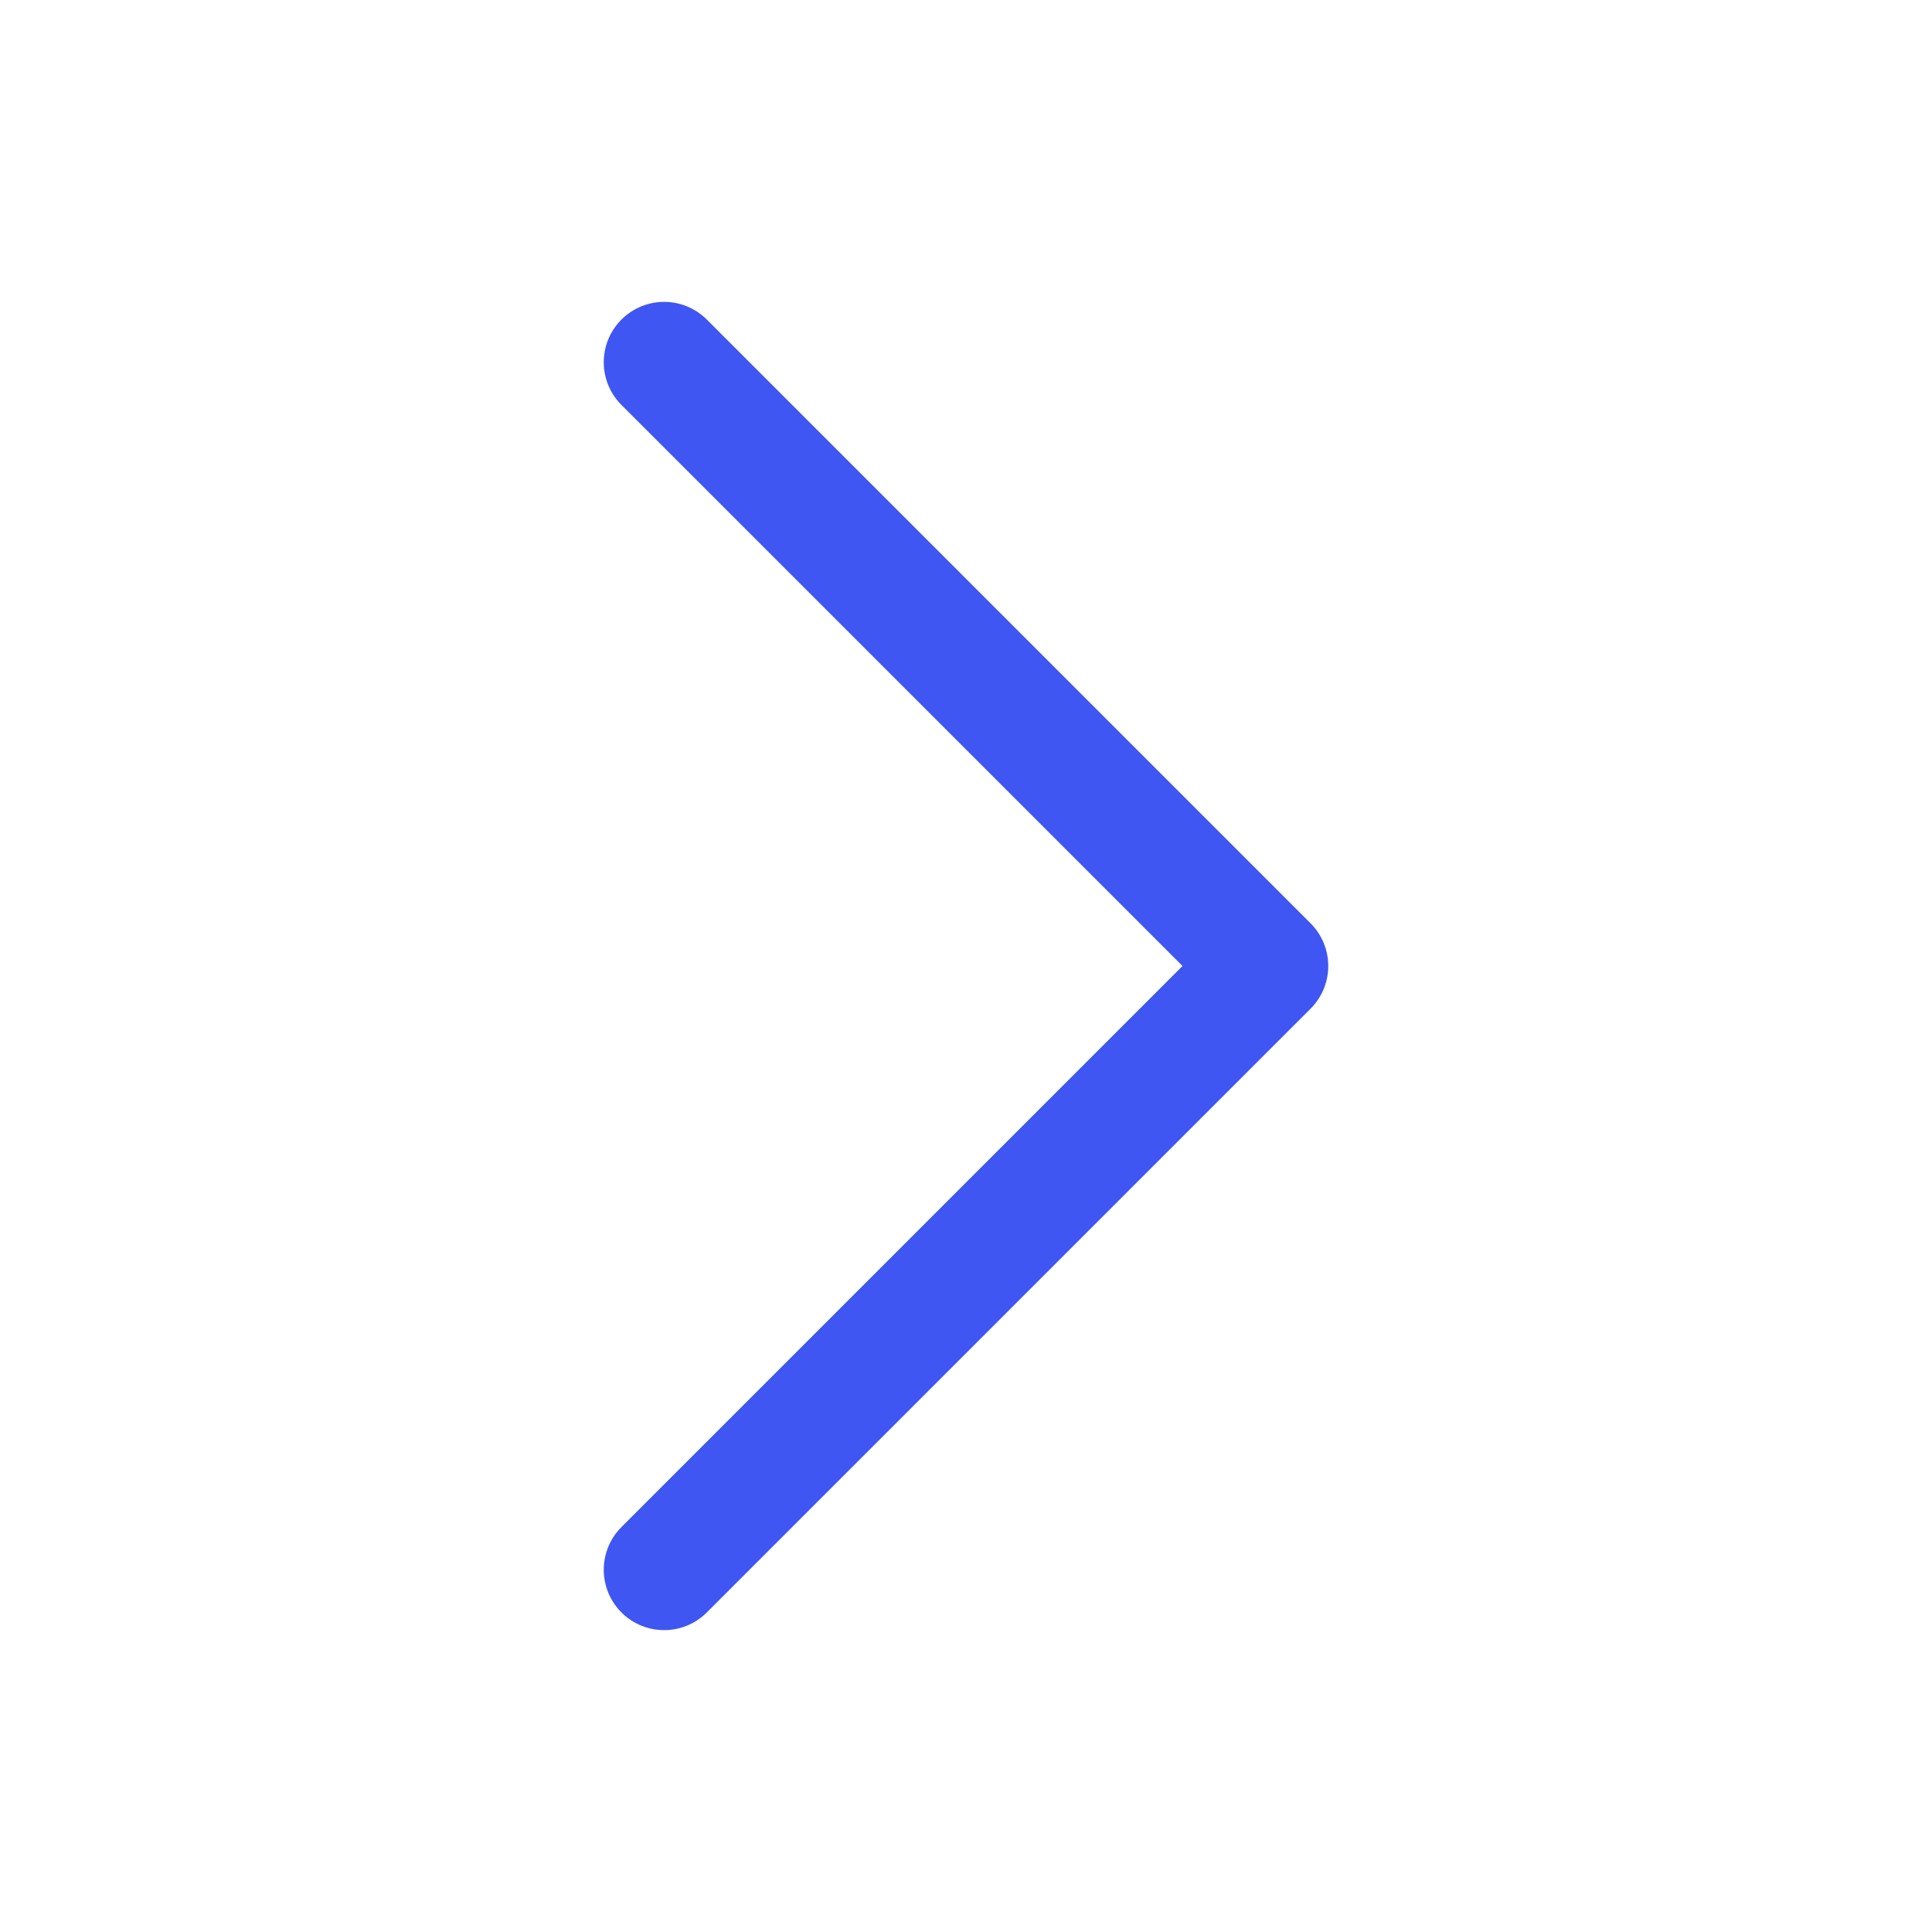
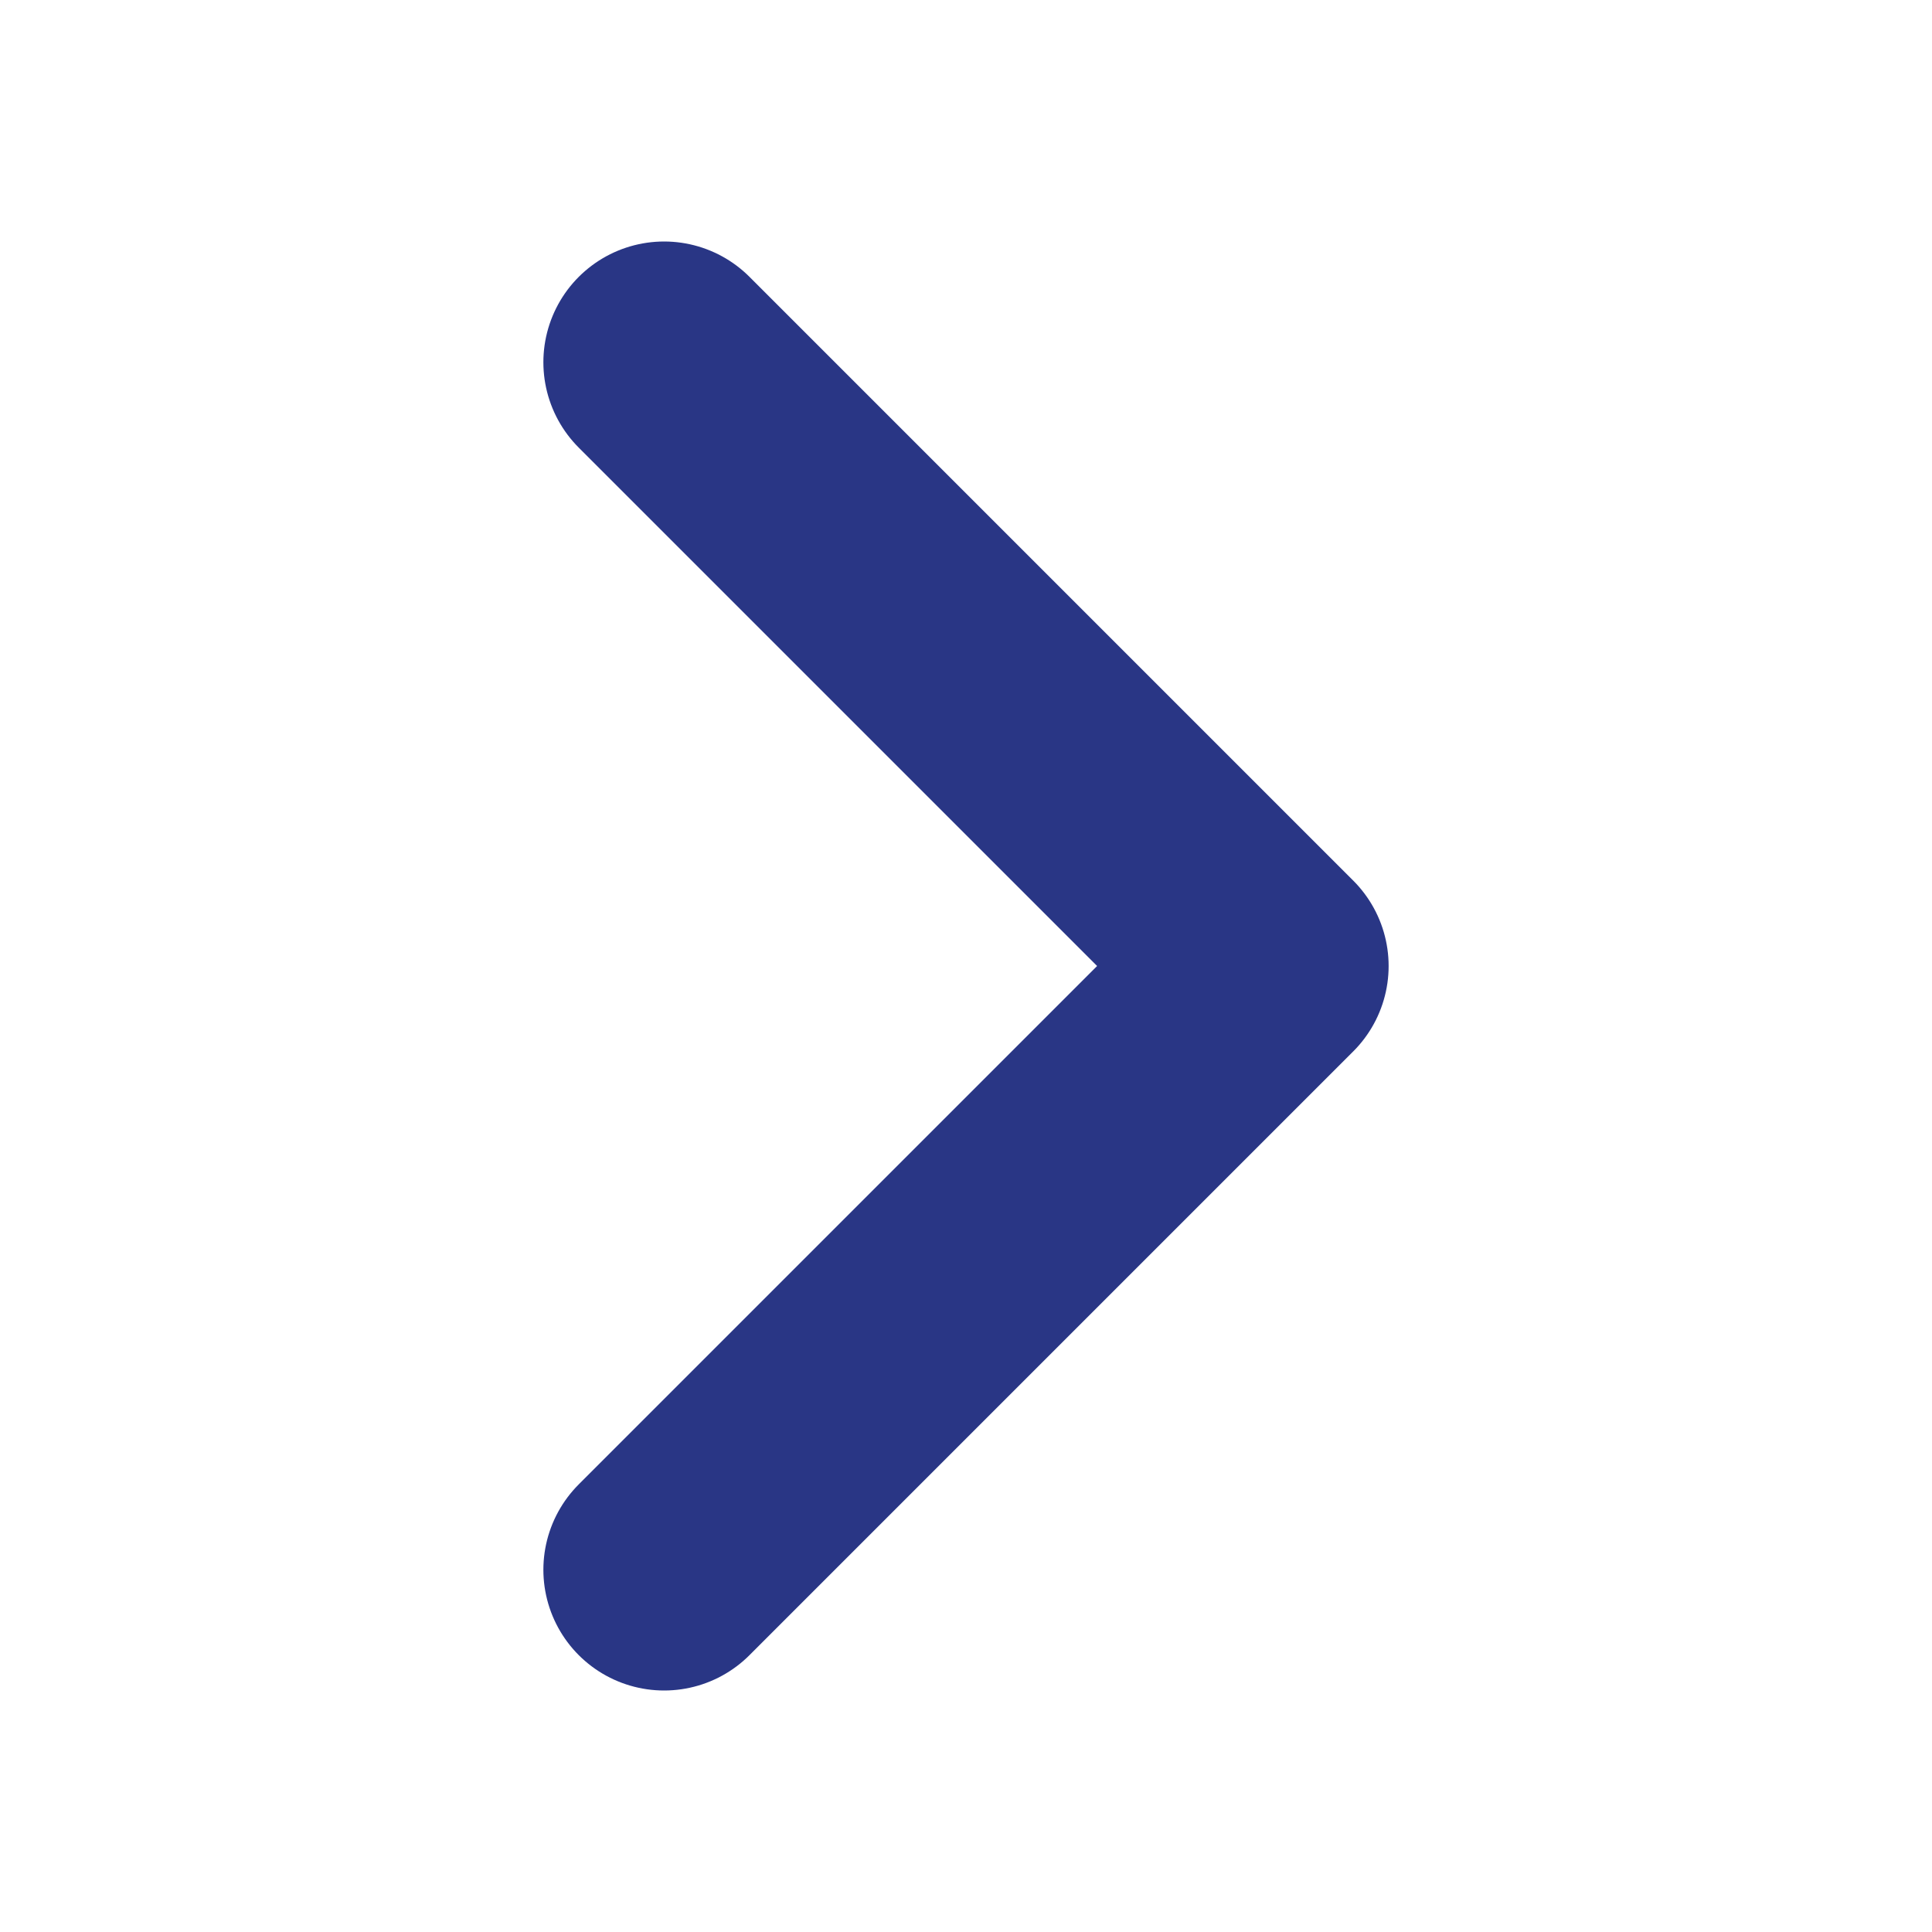
- <svg xmlns="http://www.w3.org/2000/svg" width="20" height="20" viewBox="0 0 20 20" fill="none">
-   <path d="M6.875 3.75L13.125 10L6.875 16.25" stroke="#3F56F2" stroke-width="1.25" stroke-linecap="round" stroke-linejoin="round" />
+ <svg xmlns="http://www.w3.org/2000/svg" width="24" height="24" viewBox="0 0 24 24" fill="none">
+   <path d="M8.25 4.5L15.75 12L8.25 19.5" stroke="#293685" stroke-width="3" stroke-linecap="round" stroke-linejoin="round" />
</svg>
